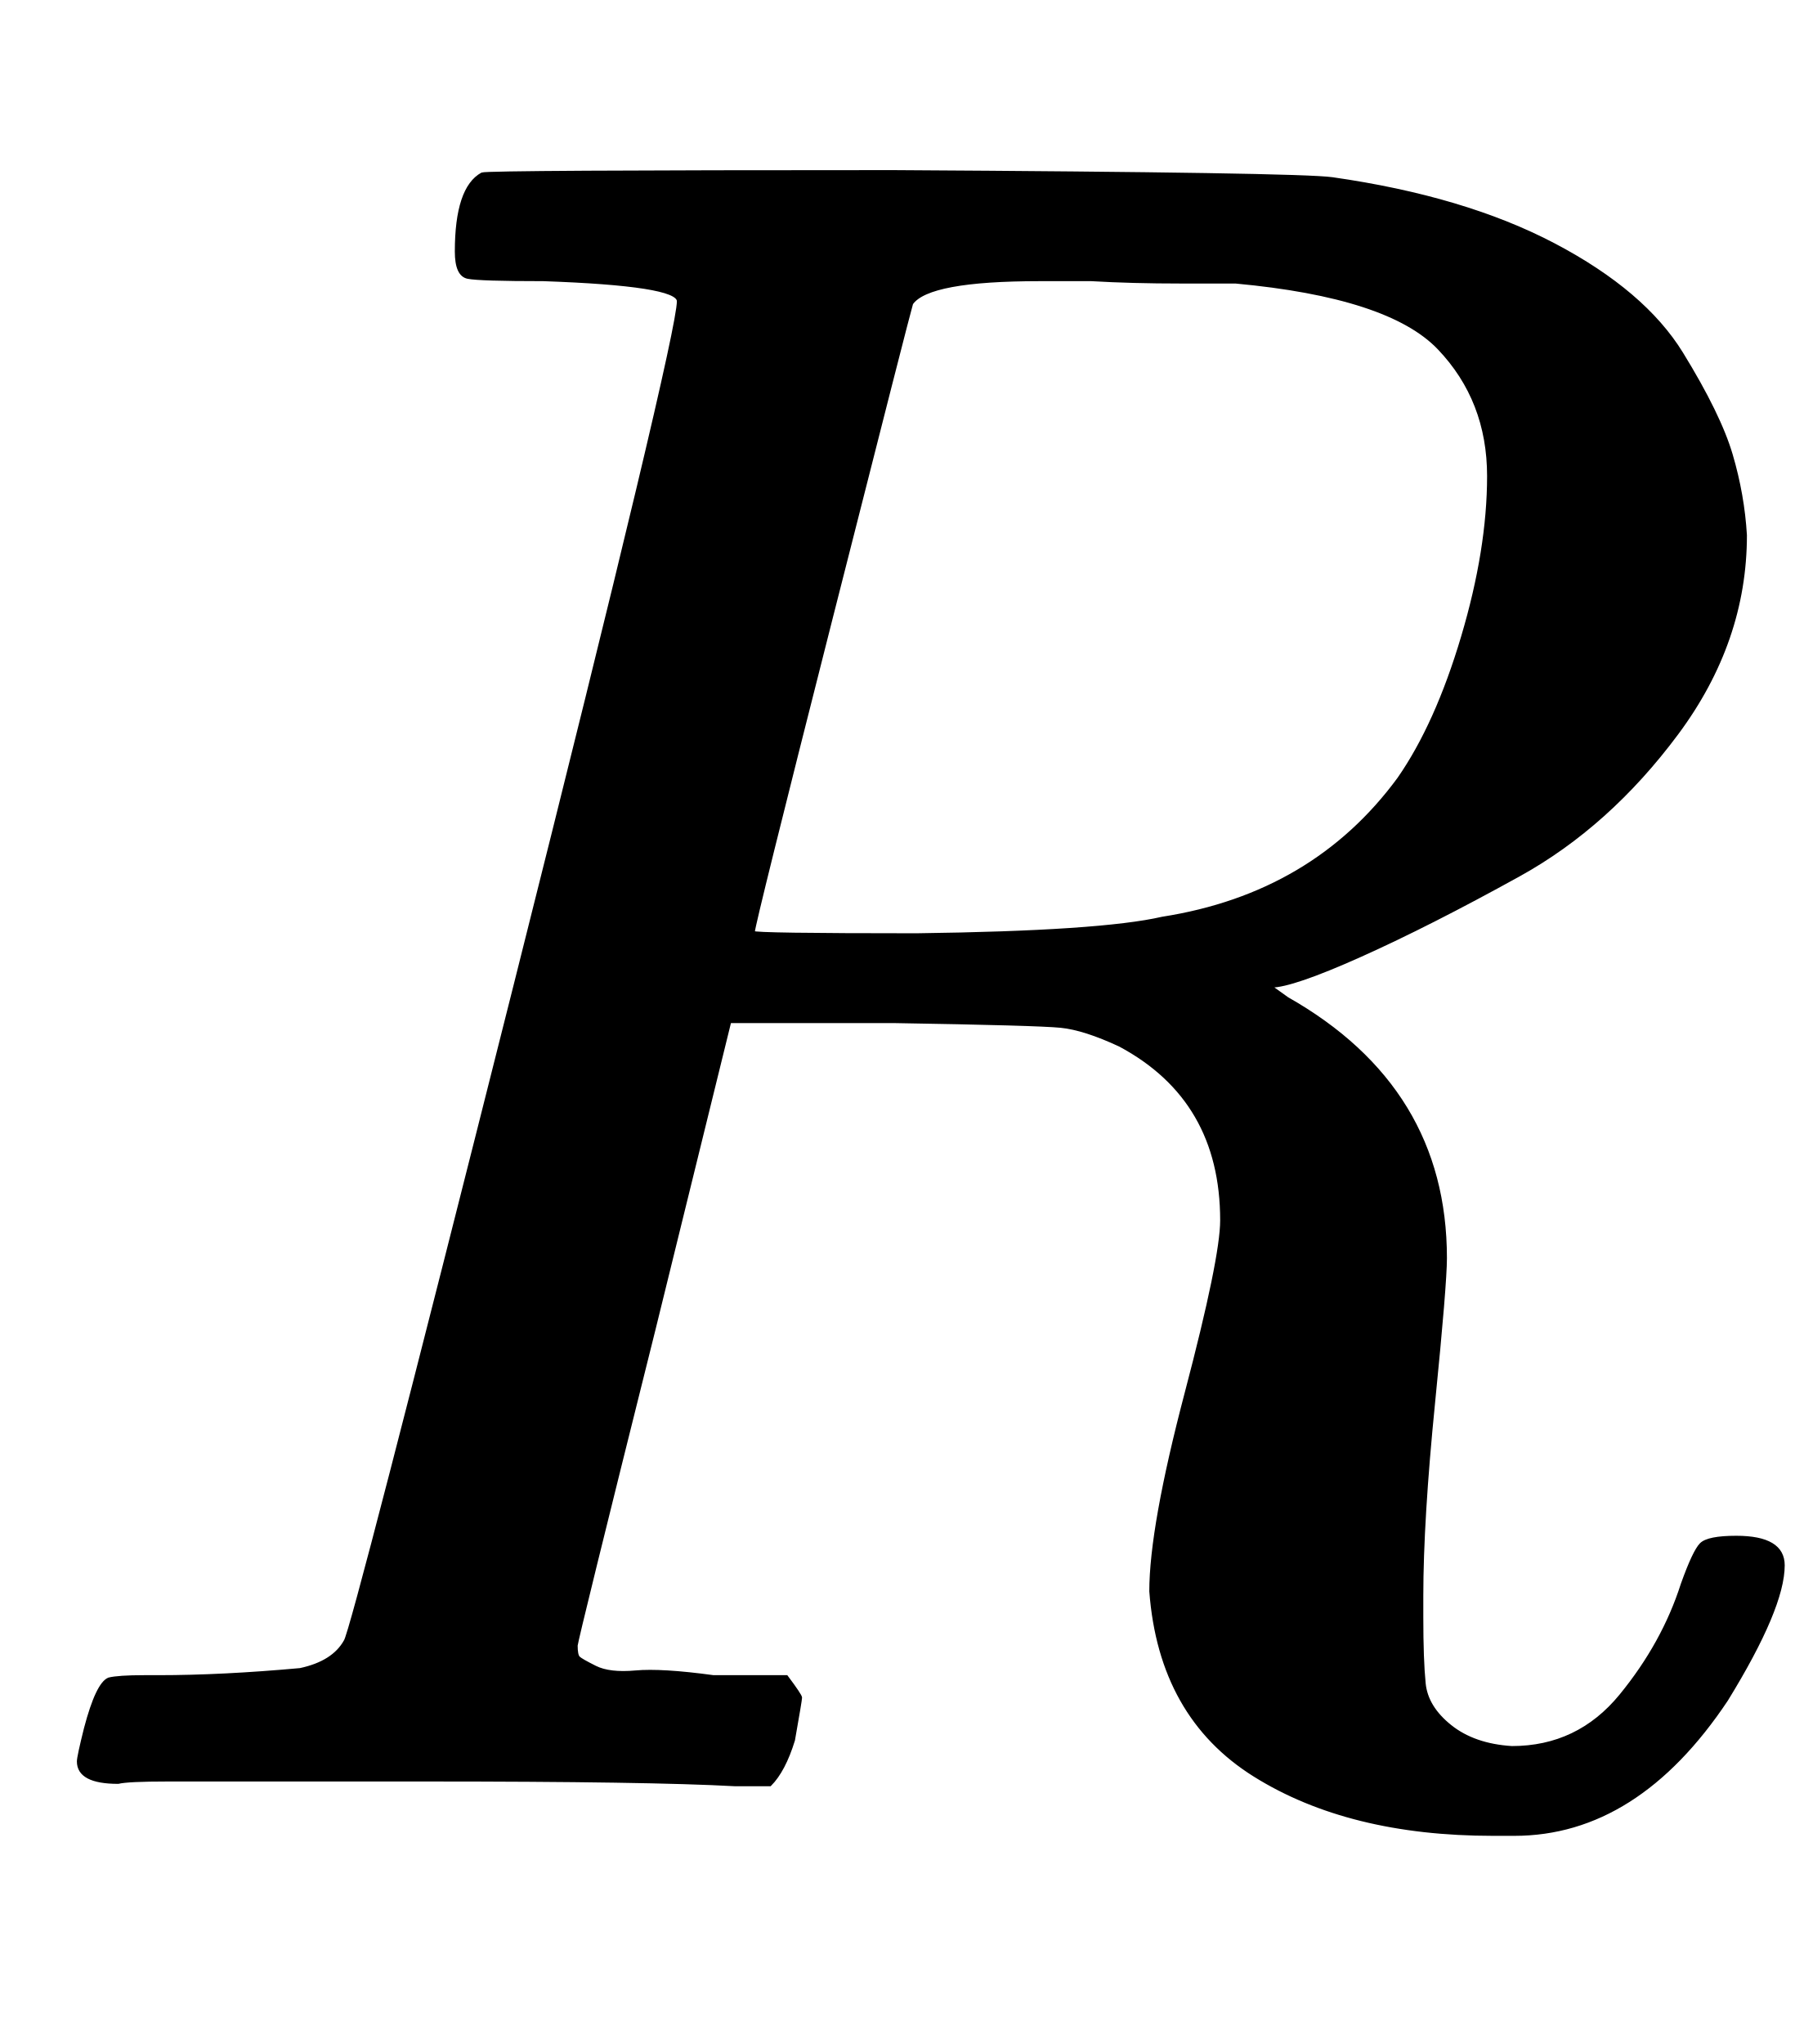
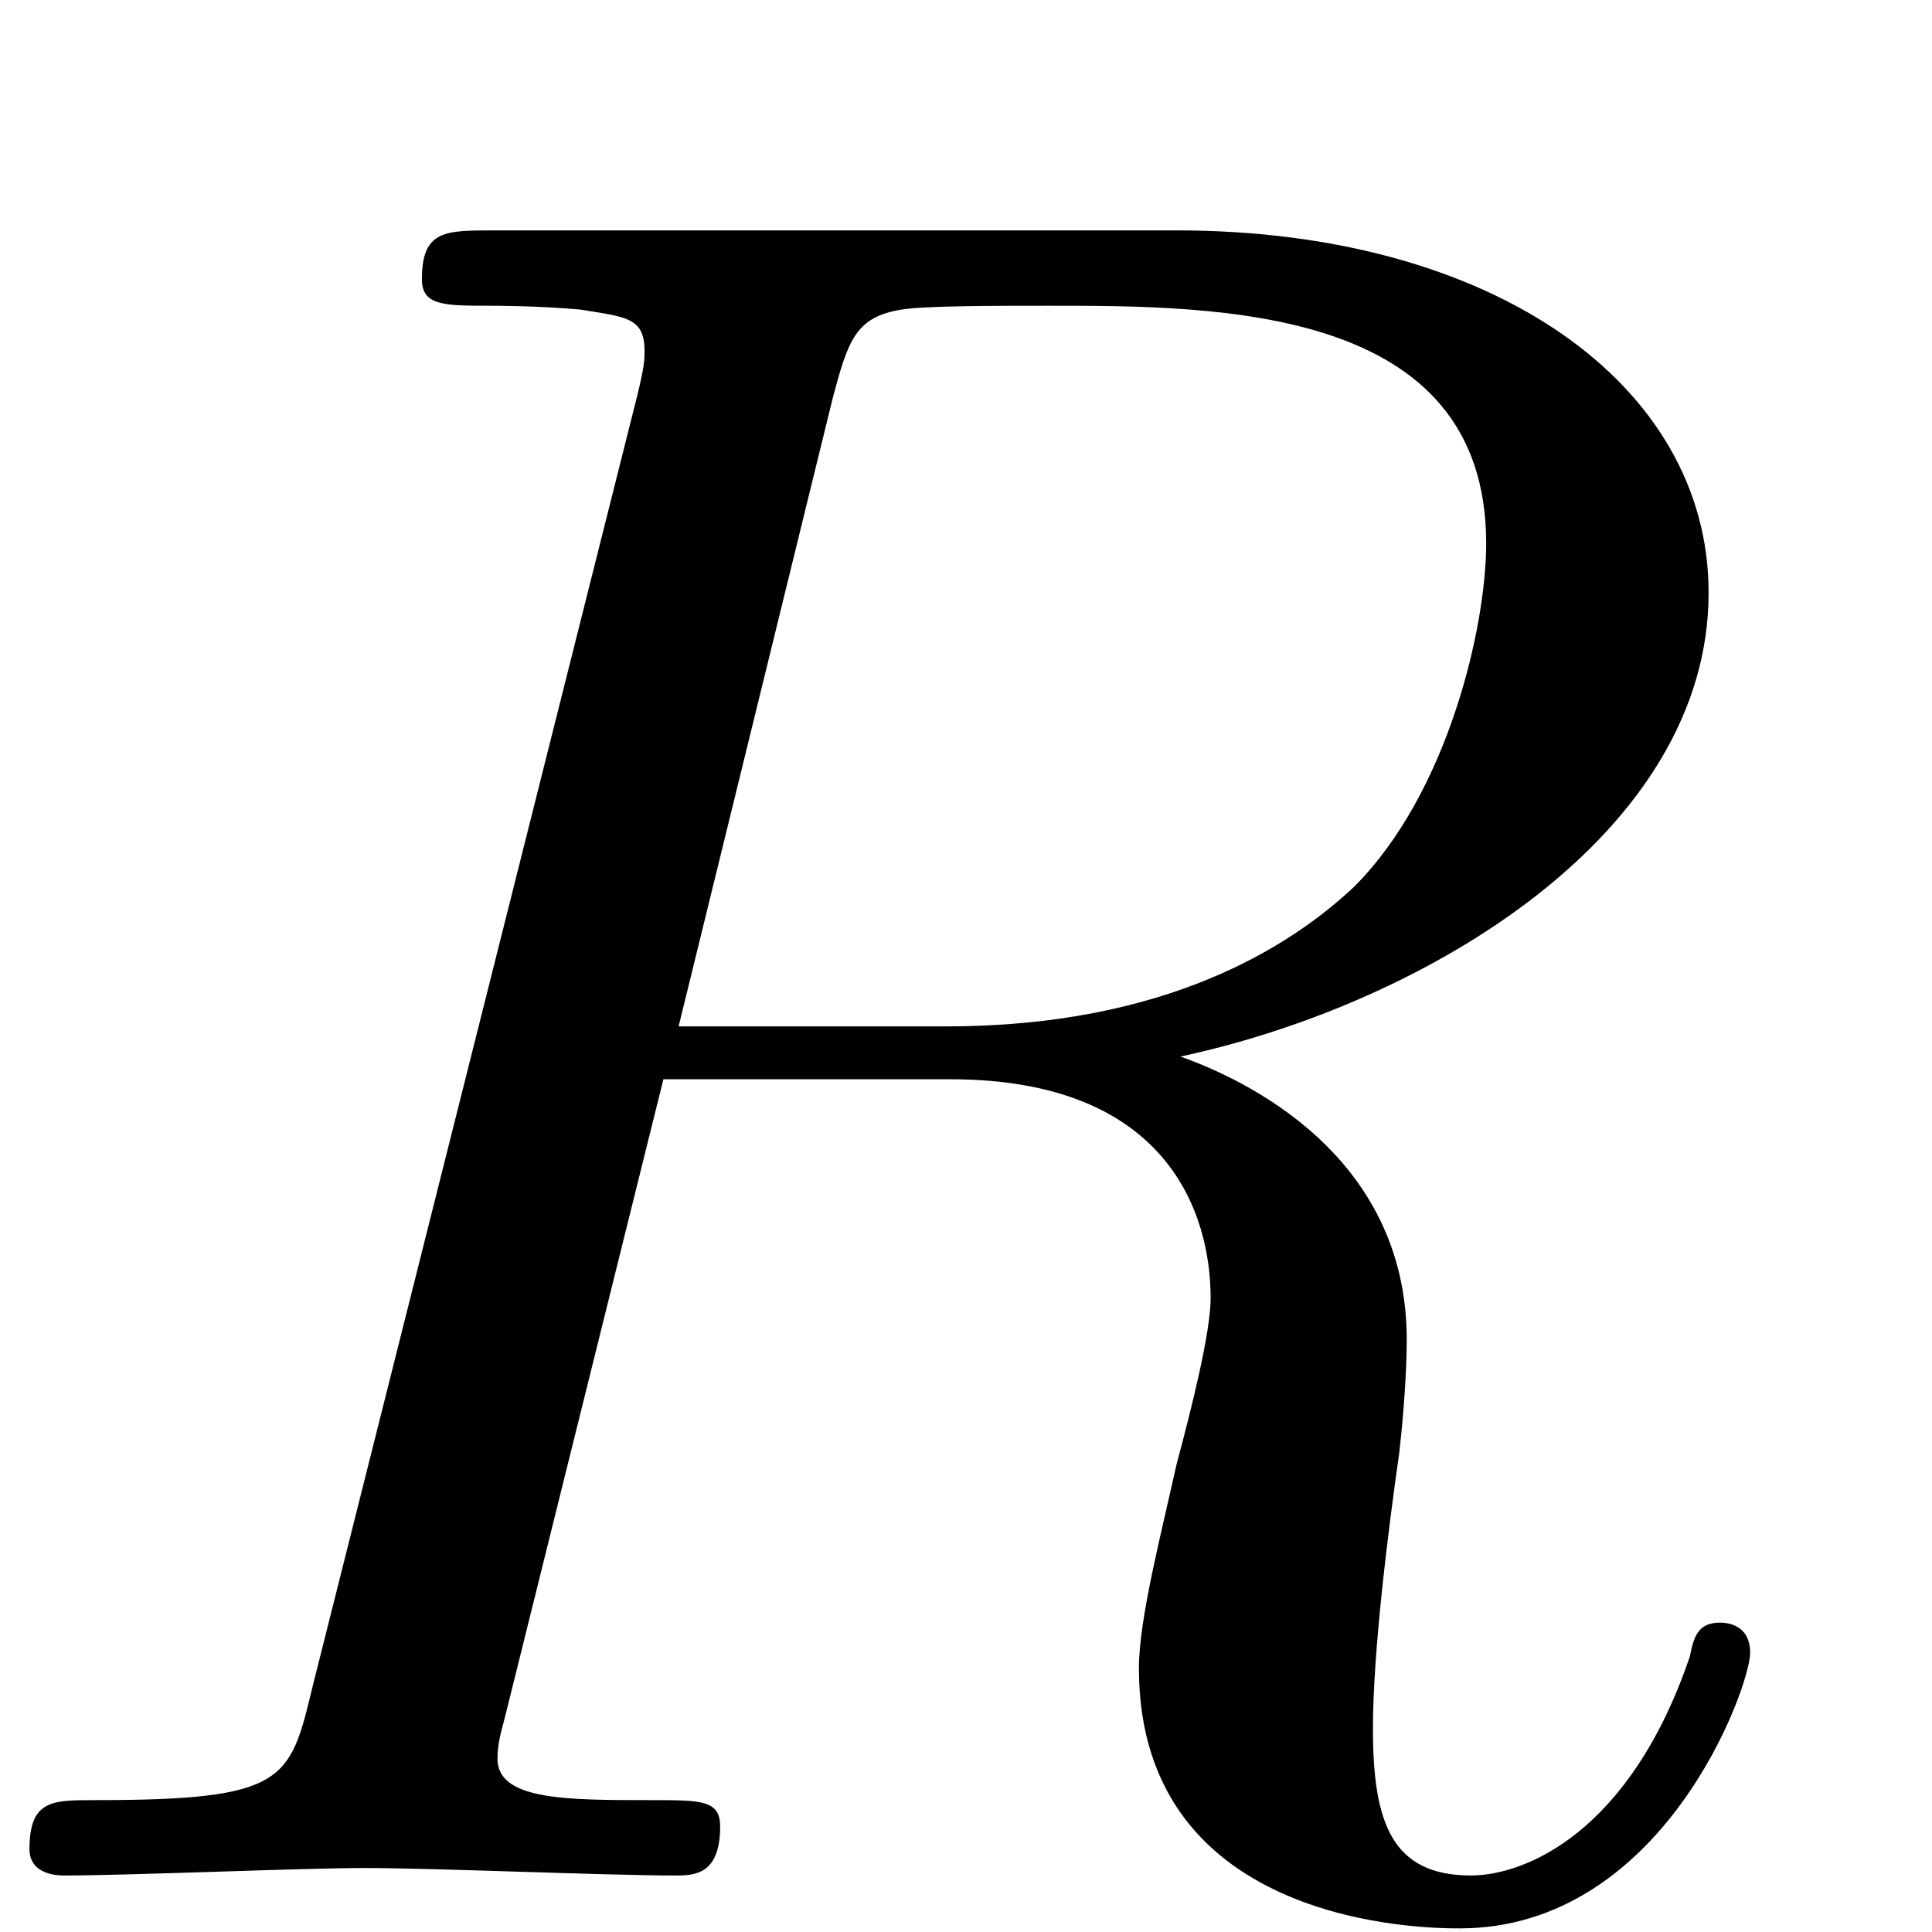
- <svg xmlns="http://www.w3.org/2000/svg" xmlns:xlink="http://www.w3.org/1999/xlink" width="1.764ex" height="2.009ex" style="vertical-align: -0.255ex;" viewBox="0 -755.5 759.5 865.1" role="img" focusable="false" aria-hidden="true">
-   <defs id="MathJax_SVG_glyphs">
-     <path stroke-width="1" id="MJMATHI-78" d="M52 289Q59 331 106 386T222 442Q257 442 286 424T329 379Q371 442 430 442Q467 442 494 420T522 361Q522 332 508 314T481 292T458 288Q439 288 427 299T415 328Q415 374 465 391Q454 404 425 404Q412 404 406 402Q368 386 350 336Q290 115 290 78Q290 50 306 38T341 26Q378 26 414 59T463 140Q466 150 469 151T485 153H489Q504 153 504 145Q504 144 502 134Q486 77 440 33T333 -11Q263 -11 227 52Q186 -10 133 -10H127Q78 -10 57 16T35 71Q35 103 54 123T99 143Q142 143 142 101Q142 81 130 66T107 46T94 41L91 40Q91 39 97 36T113 29T132 26Q168 26 194 71Q203 87 217 139T245 247T261 313Q266 340 266 352Q266 380 251 392T217 404Q177 404 142 372T93 290Q91 281 88 280T72 278H58Q52 284 52 289Z" />
-     <path stroke-width="1" id="MJMAIN-3D" d="M56 347Q56 360 70 367H707Q722 359 722 347Q722 336 708 328L390 327H72Q56 332 56 347ZM56 153Q56 168 72 173H708Q722 163 722 153Q722 140 707 133H70Q56 140 56 153Z" />
-     <path stroke-width="1" id="MJMAIN-73" d="M295 316Q295 356 268 385T190 414Q154 414 128 401Q98 382 98 349Q97 344 98 336T114 312T157 287Q175 282 201 278T245 269T277 256Q294 248 310 236T342 195T359 133Q359 71 321 31T198 -10H190Q138 -10 94 26L86 19L77 10Q71 4 65 -1L54 -11H46H42Q39 -11 33 -5V74V132Q33 153 35 157T45 162H54Q66 162 70 158T75 146T82 119T101 77Q136 26 198 26Q295 26 295 104Q295 133 277 151Q257 175 194 187T111 210Q75 227 54 256T33 318Q33 357 50 384T93 424T143 442T187 447H198Q238 447 268 432L283 424L292 431Q302 440 314 448H322H326Q329 448 335 442V310L329 304H301Q295 310 295 316Z" />
-     <path stroke-width="1" id="MJMAIN-69" d="M69 609Q69 637 87 653T131 669Q154 667 171 652T188 609Q188 579 171 564T129 549Q104 549 87 564T69 609ZM247 0Q232 3 143 3Q132 3 106 3T56 1L34 0H26V46H42Q70 46 91 49Q100 53 102 60T104 102V205V293Q104 345 102 359T88 378Q74 385 41 385H30V408Q30 431 32 431L42 432Q52 433 70 434T106 436Q123 437 142 438T171 441T182 442H185V62Q190 52 197 50T232 46H255V0H247Z" />
-     <path stroke-width="1" id="MJMAIN-6E" d="M41 46H55Q94 46 102 60V68Q102 77 102 91T102 122T103 161T103 203Q103 234 103 269T102 328V351Q99 370 88 376T43 385H25V408Q25 431 27 431L37 432Q47 433 65 434T102 436Q119 437 138 438T167 441T178 442H181V402Q181 364 182 364T187 369T199 384T218 402T247 421T285 437Q305 442 336 442Q450 438 463 329Q464 322 464 190V104Q464 66 466 59T477 49Q498 46 526 46H542V0H534L510 1Q487 2 460 2T422 3Q319 3 310 0H302V46H318Q379 46 379 62Q380 64 380 200Q379 335 378 343Q372 371 358 385T334 402T308 404Q263 404 229 370Q202 343 195 315T187 232V168V108Q187 78 188 68T191 55T200 49Q221 46 249 46H265V0H257L234 1Q210 2 183 2T145 3Q42 3 33 0H25V46H41Z" />
-     <path stroke-width="1" id="MJMATHI-3C0" d="M132 -11Q98 -11 98 22V33L111 61Q186 219 220 334L228 358H196Q158 358 142 355T103 336Q92 329 81 318T62 297T53 285Q51 284 38 284Q19 284 19 294Q19 300 38 329T93 391T164 429Q171 431 389 431Q549 431 553 430Q573 423 573 402Q573 371 541 360Q535 358 472 358H408L405 341Q393 269 393 222Q393 170 402 129T421 65T431 37Q431 20 417 5T381 -10Q370 -10 363 -7T347 17T331 77Q330 86 330 121Q330 170 339 226T357 318T367 358H269L268 354Q268 351 249 275T206 114T175 17Q164 -11 132 -11Z" />
-     <path stroke-width="1" id="MJMATHI-43" d="M50 252Q50 367 117 473T286 641T490 704Q580 704 633 653Q642 643 648 636T656 626L657 623Q660 623 684 649Q691 655 699 663T715 679T725 690L740 705H746Q760 705 760 698Q760 694 728 561Q692 422 692 421Q690 416 687 415T669 413H653Q647 419 647 422Q647 423 648 429T650 449T651 481Q651 552 619 605T510 659Q484 659 454 652T382 628T299 572T226 479Q194 422 175 346T156 222Q156 108 232 58Q280 24 350 24Q441 24 512 92T606 240Q610 253 612 255T628 257Q648 257 648 248Q648 243 647 239Q618 132 523 55T319 -22Q206 -22 128 53T50 252Z" />
-     <path stroke-width="1" id="MJMATHI-4F" d="M740 435Q740 320 676 213T511 42T304 -22Q207 -22 138 35T51 201Q50 209 50 244Q50 346 98 438T227 601Q351 704 476 704Q514 704 524 703Q621 689 680 617T740 435ZM637 476Q637 565 591 615T476 665Q396 665 322 605Q242 542 200 428T157 216Q157 126 200 73T314 19Q404 19 485 98T608 313Q637 408 637 476Z" />
-     <path stroke-width="1" id="MJMATHI-52" d="M230 637Q203 637 198 638T193 649Q193 676 204 682Q206 683 378 683Q550 682 564 680Q620 672 658 652T712 606T733 563T739 529Q739 484 710 445T643 385T576 351T538 338L545 333Q612 295 612 223Q612 212 607 162T602 80V71Q602 53 603 43T614 25T640 16Q668 16 686 38T712 85Q717 99 720 102T735 105Q755 105 755 93Q755 75 731 36Q693 -21 641 -21H632Q571 -21 531 4T487 82Q487 109 502 166T517 239Q517 290 474 313Q459 320 449 321T378 323H309L277 193Q244 61 244 59Q244 55 245 54T252 50T269 48T302 46H333Q339 38 339 37T336 19Q332 6 326 0H311Q275 2 180 2Q146 2 117 2T71 2T50 1Q33 1 33 10Q33 12 36 24Q41 43 46 45Q50 46 61 46H67Q94 46 127 49Q141 52 146 61Q149 65 218 339T287 628Q287 635 230 637ZM630 554Q630 586 609 608T523 636Q521 636 500 636T462 637H440Q393 637 386 627Q385 624 352 494T319 361Q319 360 388 360Q466 361 492 367Q556 377 592 426Q608 449 619 486T630 554Z" />
+ <svg xmlns="http://www.w3.org/2000/svg" xmlns:xlink="http://www.w3.org/1999/xlink" width="8pt" height="8pt" viewBox="0 0 8 8" version="1.1">
+   <defs>
+     <g>
+       <symbol overflow="visible" id="glyph0-0">
+         <path style="stroke:none;" d="M 3.734 -6.125 C 3.797 -6.359 3.828 -6.453 4.016 -6.484 C 4.109 -6.5 4.422 -6.5 4.625 -6.5 C 5.328 -6.5 6.438 -6.5 6.438 -5.516 C 6.438 -5.172 6.281 -4.484 5.891 -4.094 C 5.625 -3.844 5.109 -3.516 4.203 -3.516 L 3.094 -3.516 Z M 5.172 -3.391 C 6.188 -3.609 7.359 -4.312 7.359 -5.312 C 7.359 -6.172 6.469 -6.812 5.156 -6.812 L 2.328 -6.812 C 2.125 -6.812 2.031 -6.812 2.031 -6.609 C 2.031 -6.5 2.125 -6.5 2.312 -6.5 C 2.328 -6.5 2.516 -6.5 2.688 -6.484 C 2.875 -6.453 2.953 -6.453 2.953 -6.312 C 2.953 -6.281 2.953 -6.25 2.922 -6.125 L 1.578 -0.781 C 1.484 -0.391 1.469 -0.312 0.672 -0.312 C 0.5 -0.312 0.406 -0.312 0.406 -0.109 C 0.406 0 0.531 0 0.547 0 C 0.828 0 1.531 -0.031 1.797 -0.031 C 2.078 -0.031 2.797 0 3.078 0 C 3.156 0 3.266 0 3.266 -0.203 C 3.266 -0.312 3.188 -0.312 2.984 -0.312 C 2.625 -0.312 2.344 -0.312 2.344 -0.484 C 2.344 -0.547 2.359 -0.594 2.375 -0.656 L 3.031 -3.297 L 4.219 -3.297 C 5.125 -3.297 5.297 -2.734 5.297 -2.391 C 5.297 -2.25 5.219 -1.938 5.156 -1.703 C 5.094 -1.422 5 -1.062 5 -0.859 C 5 0.219 6.203 0.219 6.328 0.219 C 7.172 0.219 7.531 -0.781 7.531 -0.922 C 7.531 -1.047 7.422 -1.047 7.406 -1.047 C 7.312 -1.047 7.297 -0.984 7.281 -0.906 C 7.031 -0.172 6.594 0 6.375 0 C 6.047 0 5.969 -0.219 5.969 -0.609 C 5.969 -0.922 6.031 -1.422 6.078 -1.75 C 6.094 -1.891 6.109 -2.078 6.109 -2.219 C 6.109 -2.984 5.438 -3.297 5.172 -3.391 Z M 5.172 -3.391 " />
+       </symbol>
+     </g>
  </defs>
-   <g stroke="currentColor" fill="currentColor" stroke-width="0" transform="matrix(1 0 0 -1 0 0)">
-     <use xlink:href="#MJMATHI-52" x="0" y="0" />
+   <g id="surface1">
+     <g style="fill:rgb(0%,0%,0%);fill-opacity:1;">
+       <use xlink:href="#glyph0-0" x="-0.284" y="7.766" />
+     </g>
  </g>
</svg>
